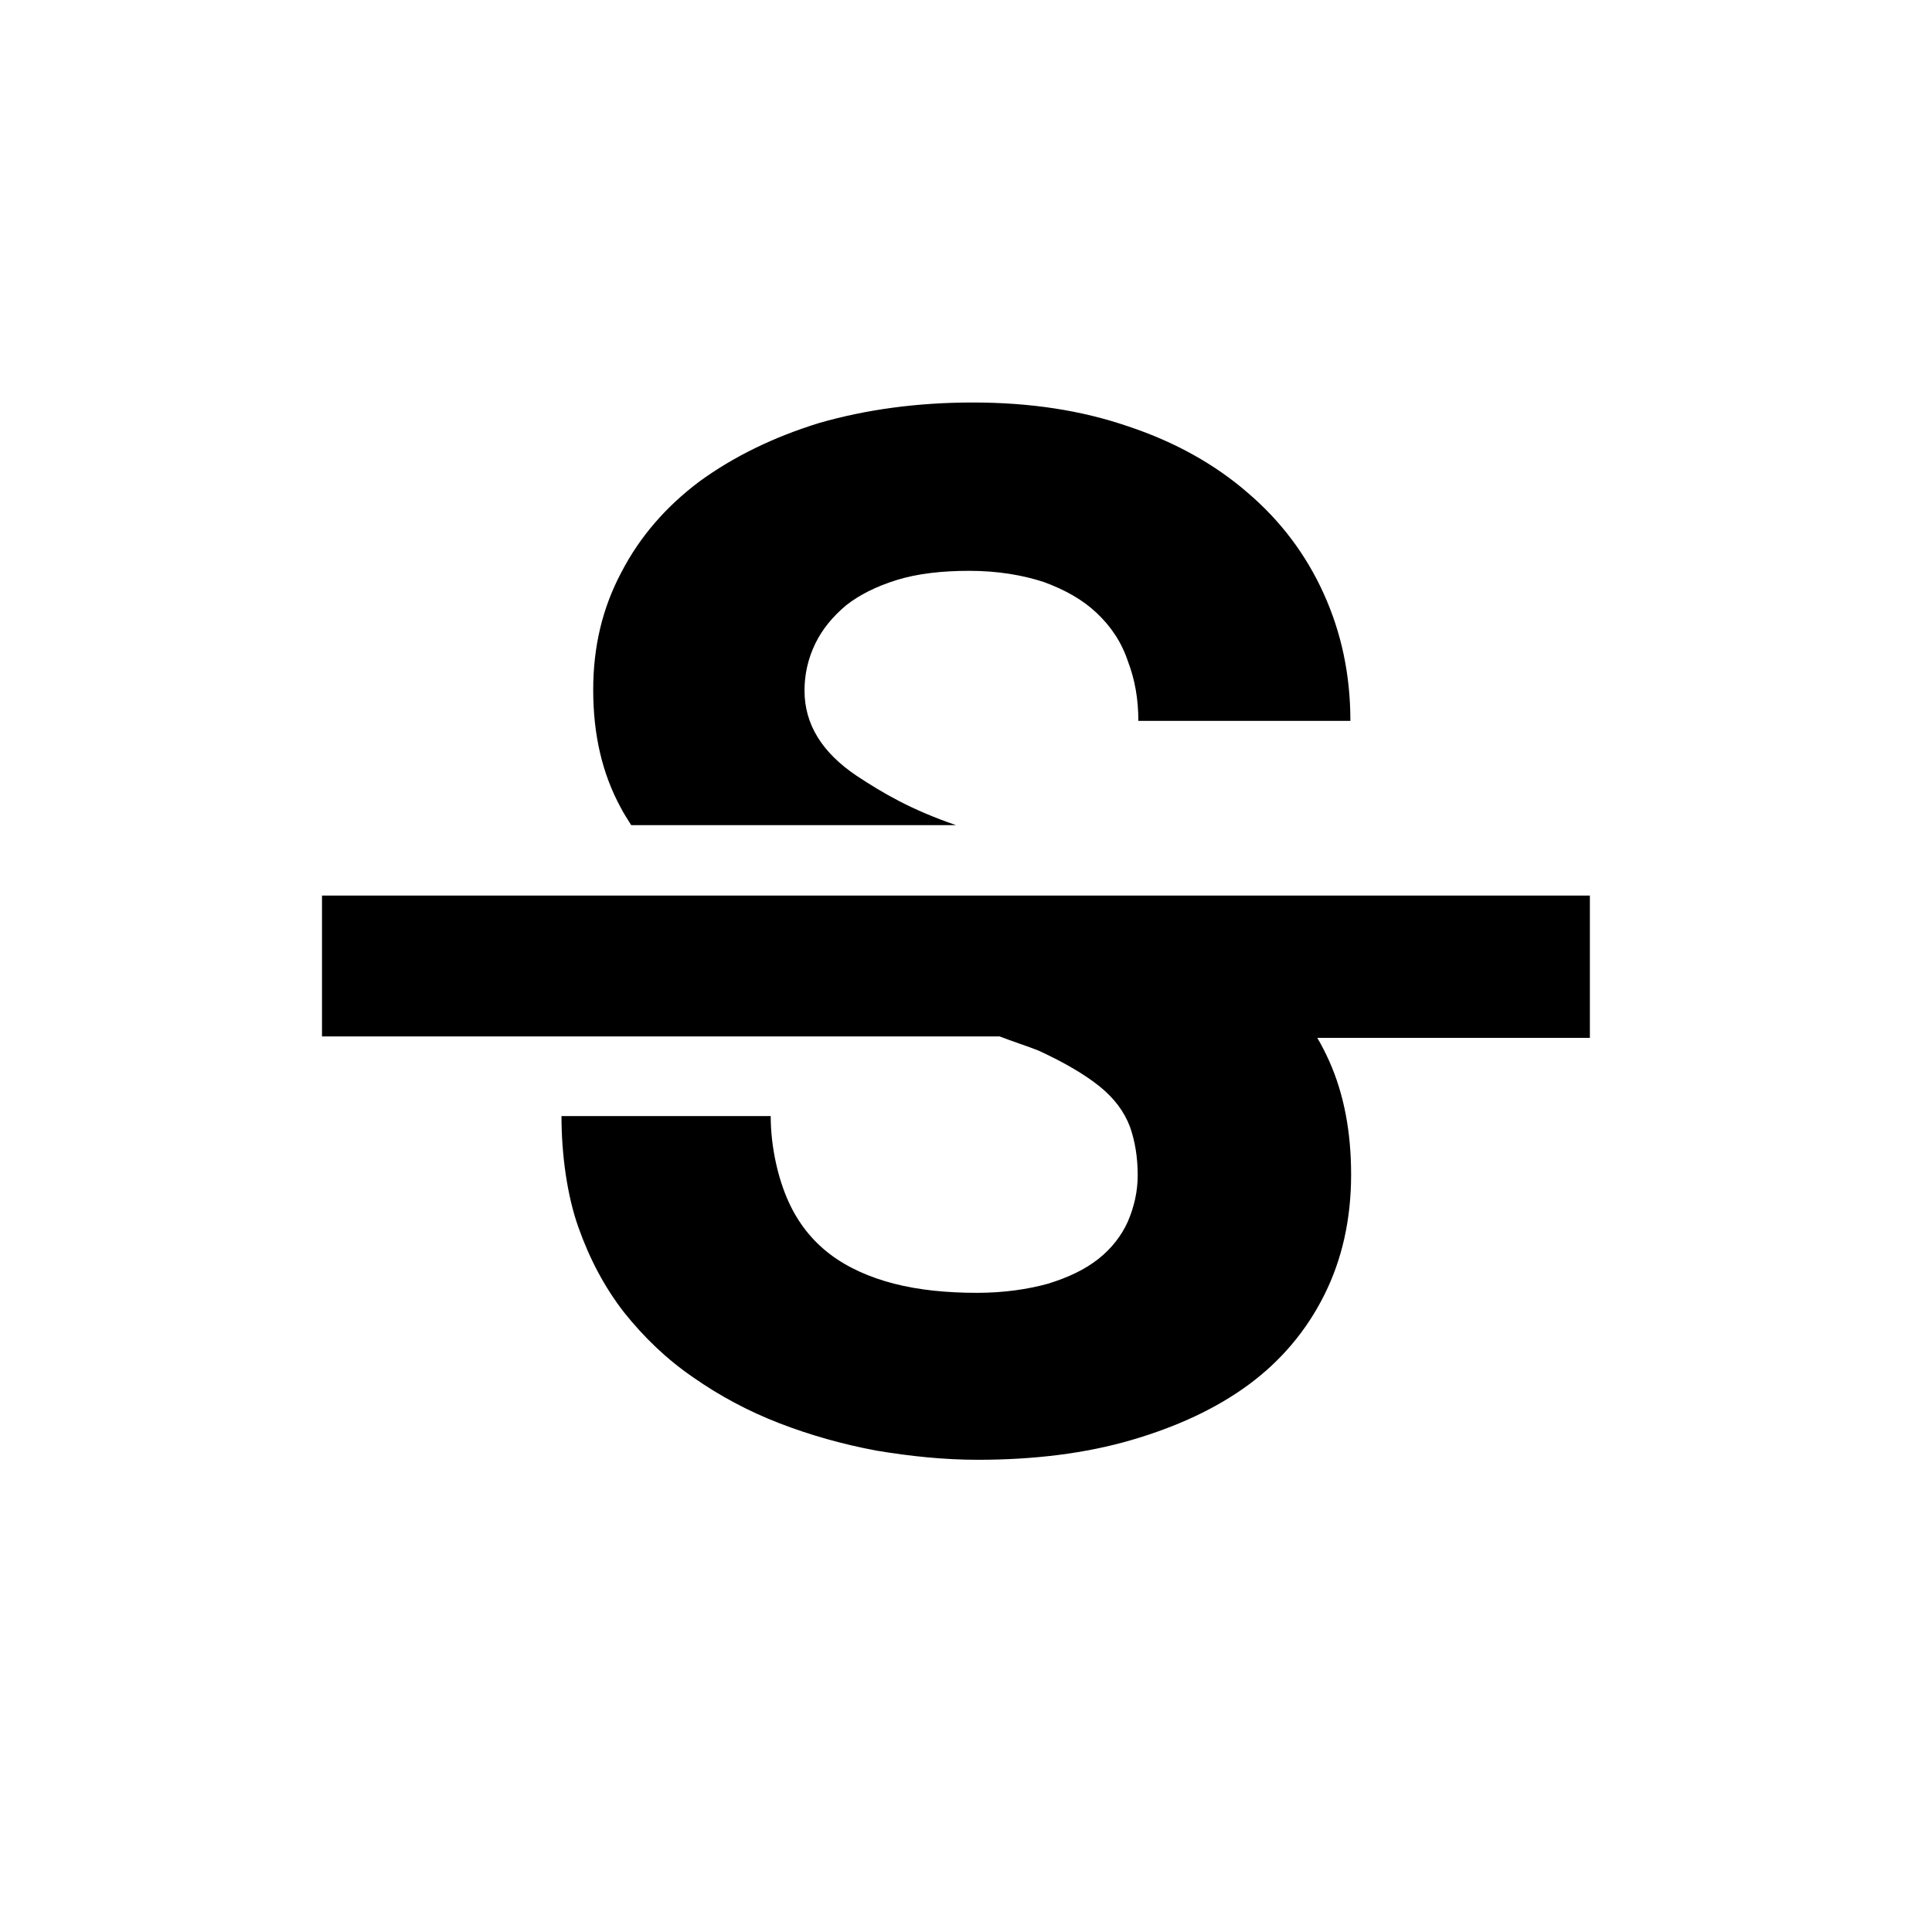
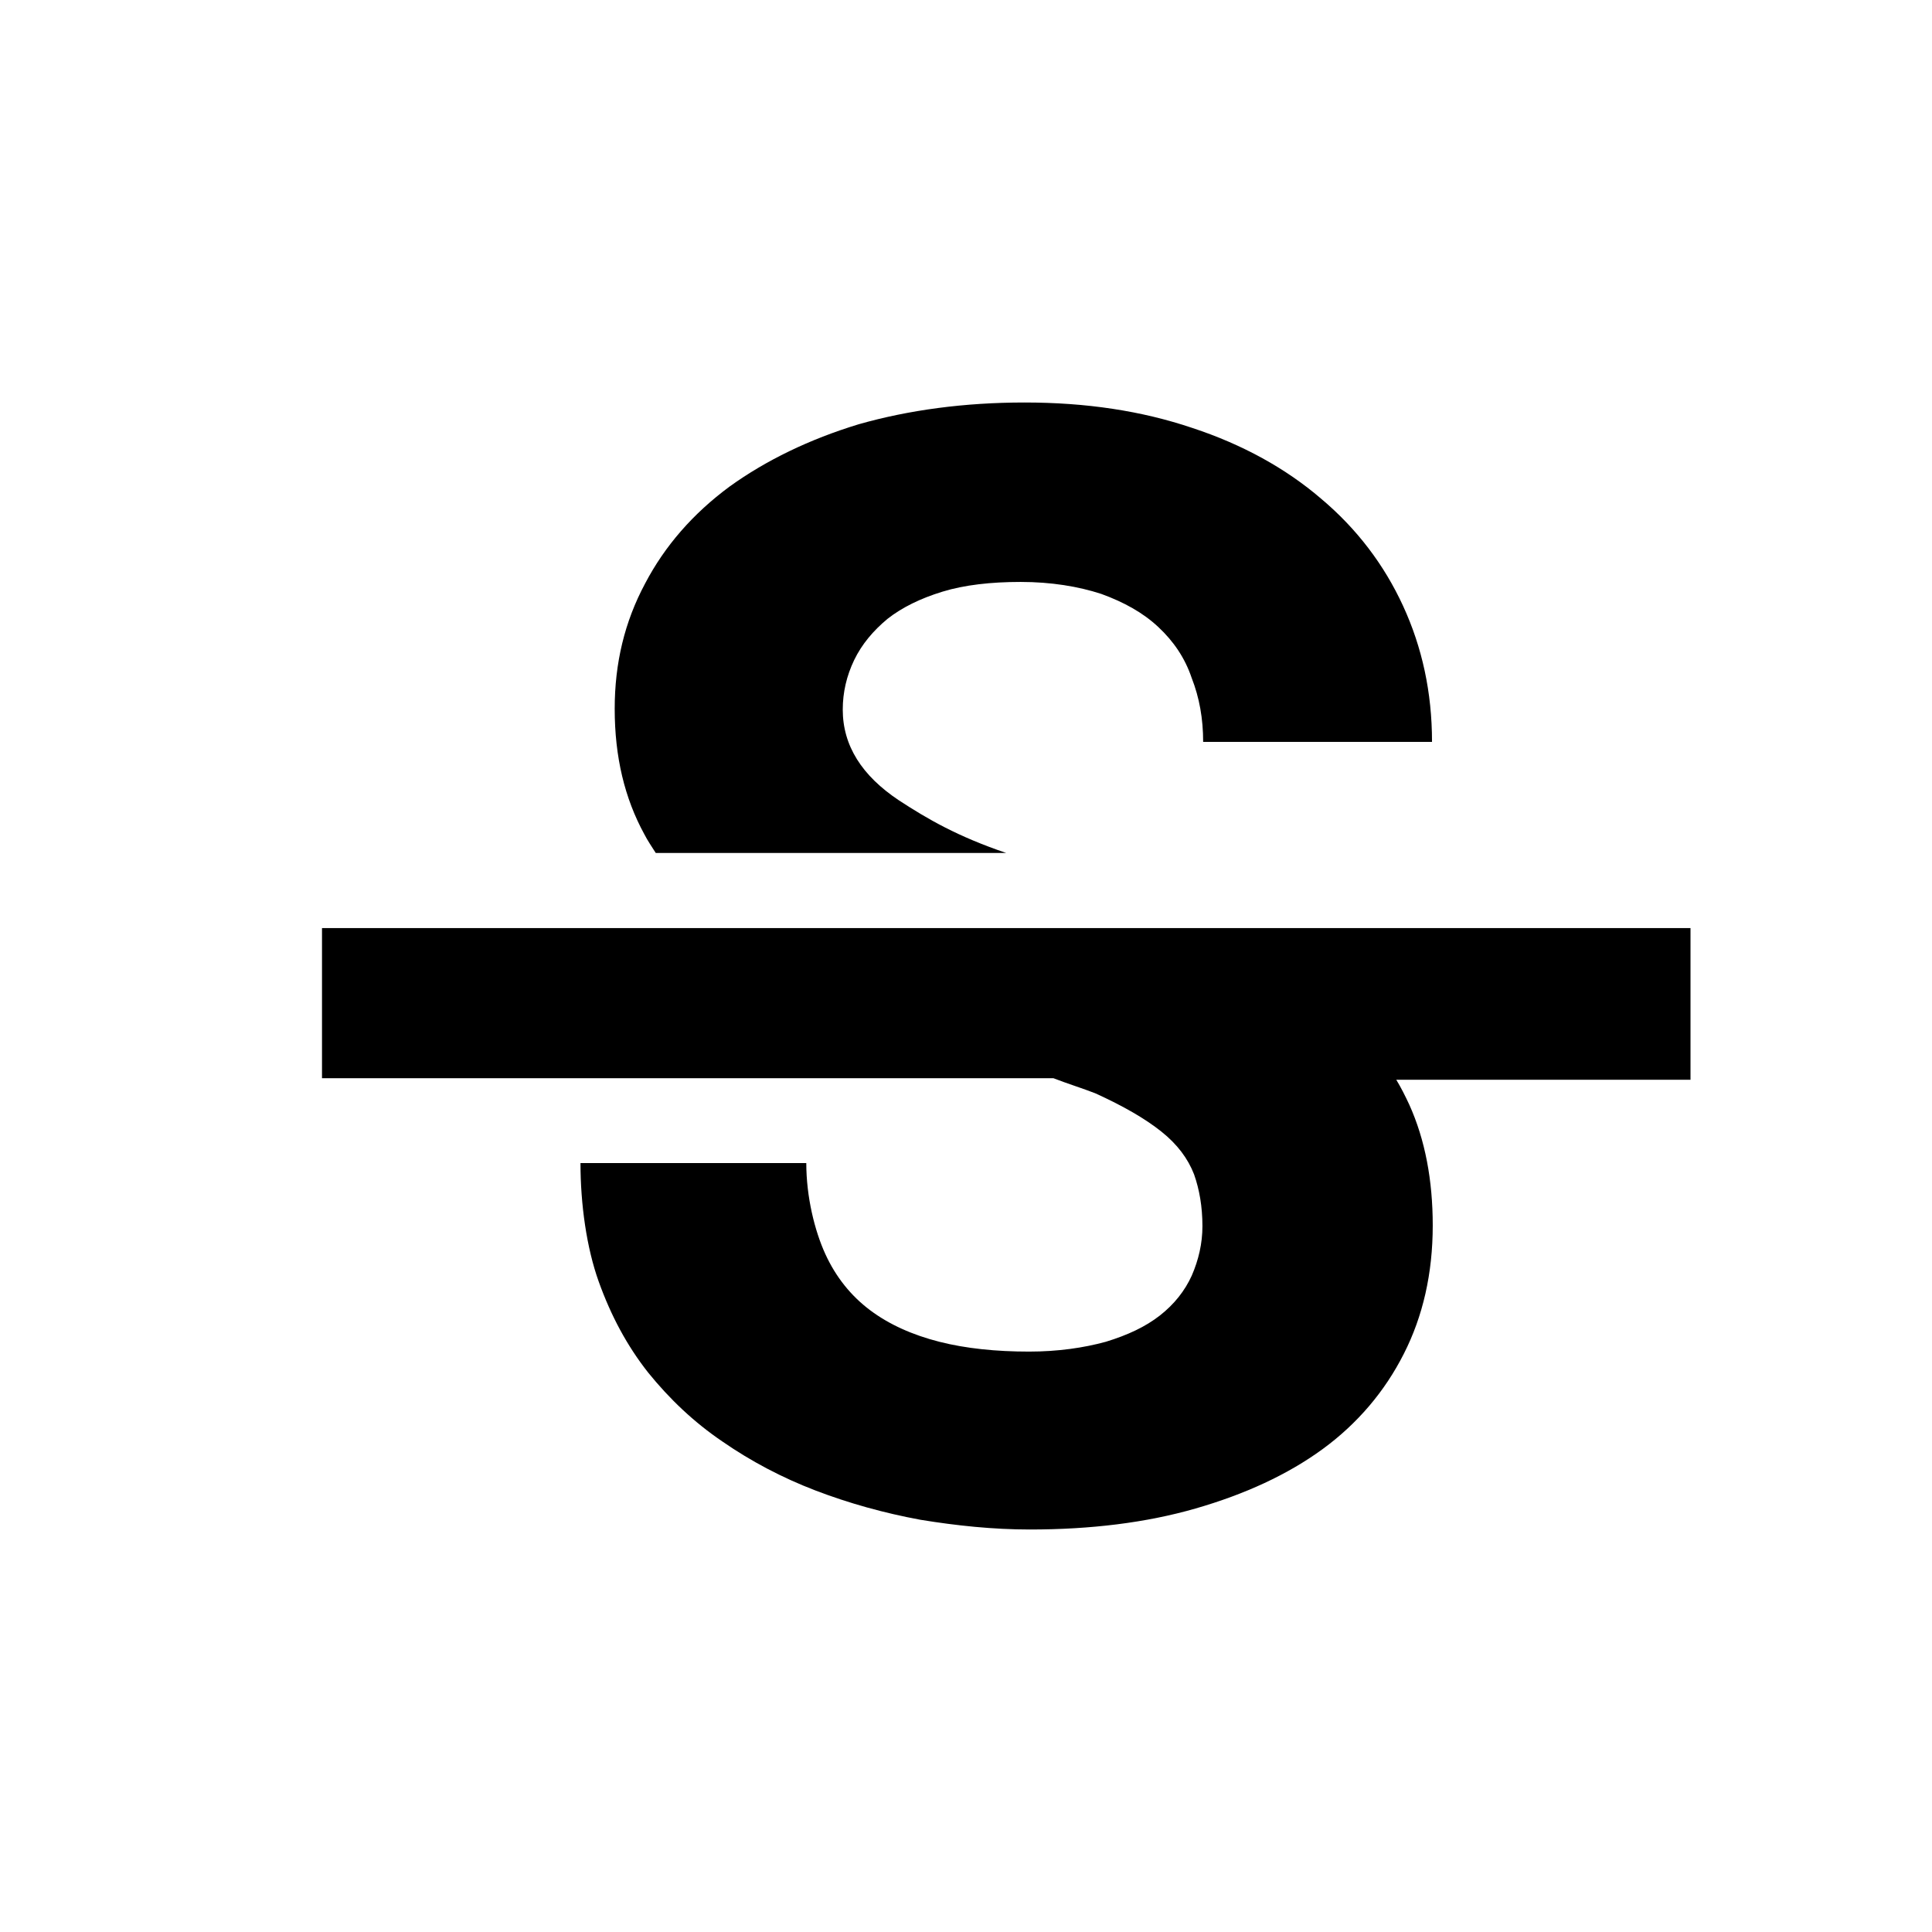
<svg xmlns="http://www.w3.org/2000/svg" width="24" height="24" viewBox="0 0 24 24">
-   <path d="M7.71 10.031C7.482 9.611 7.369 9.13 7.369 8.57C7.369 8.036 7.482 7.555 7.719 7.109C7.946 6.671 8.27 6.295 8.69 5.98C9.11 5.674 9.609 5.429 10.178 5.254C10.755 5.088 11.394 5 12.085 5C12.794 5 13.432 5.096 14.019 5.298C14.596 5.49 15.095 5.77 15.498 6.12C15.909 6.47 16.224 6.89 16.442 7.371C16.661 7.853 16.775 8.377 16.775 8.955H14.141C14.141 8.684 14.098 8.439 14.01 8.211C13.931 7.975 13.8 7.782 13.625 7.616C13.45 7.45 13.231 7.327 12.969 7.231C12.706 7.144 12.391 7.091 12.041 7.091C11.7 7.091 11.394 7.126 11.14 7.205C10.886 7.284 10.676 7.389 10.51 7.52C10.344 7.66 10.213 7.817 10.125 8.001C10.037 8.185 9.994 8.377 9.994 8.579C9.994 8.999 10.213 9.349 10.641 9.637C10.974 9.856 11.315 10.057 11.875 10.25H7.841C7.798 10.18 7.745 10.101 7.71 10.031ZM19.75 12.875V11.125H4V12.875H12.418C12.575 12.936 12.768 12.998 12.899 13.05C13.223 13.199 13.476 13.348 13.66 13.496C13.844 13.645 13.966 13.811 14.036 13.995C14.098 14.17 14.133 14.371 14.133 14.599C14.133 14.8 14.089 14.992 14.01 15.176C13.931 15.351 13.809 15.509 13.643 15.64C13.476 15.771 13.275 15.867 13.021 15.946C12.768 16.016 12.47 16.06 12.137 16.06C11.761 16.06 11.411 16.025 11.105 15.946C10.799 15.867 10.527 15.745 10.309 15.579C10.09 15.412 9.915 15.194 9.793 14.922C9.67 14.651 9.574 14.258 9.574 13.864H6.975C6.975 14.345 7.045 14.852 7.185 15.246C7.325 15.64 7.509 15.99 7.754 16.305C7.999 16.611 8.279 16.883 8.611 17.11C8.935 17.337 9.294 17.53 9.679 17.679C10.064 17.828 10.466 17.941 10.886 18.02C11.306 18.09 11.726 18.134 12.146 18.134C12.846 18.134 13.485 18.055 14.054 17.889C14.623 17.723 15.113 17.495 15.515 17.198C15.918 16.9 16.233 16.524 16.451 16.086C16.67 15.649 16.784 15.15 16.784 14.59C16.784 14.065 16.696 13.592 16.512 13.181C16.469 13.085 16.416 12.98 16.364 12.893H19.75V12.875Z" />
+   <path d="M8.004 10.363C7.759 9.915 7.636 9.402 7.636 8.805C7.636 8.237 7.759 7.724 8.014 7.248C8.259 6.781 8.609 6.38 9.062 6.045C9.516 5.718 10.054 5.457 10.668 5.27C11.291 5.093 11.981 5 12.727 5C13.492 5 14.181 5.103 14.814 5.317C15.437 5.522 15.976 5.821 16.41 6.194C16.854 6.567 17.194 7.015 17.43 7.528C17.666 8.041 17.789 8.6 17.789 9.216H14.946C14.946 8.927 14.899 8.666 14.804 8.423C14.719 8.171 14.578 7.966 14.389 7.789C14.2 7.612 13.964 7.481 13.681 7.378C13.397 7.285 13.057 7.229 12.679 7.229C12.311 7.229 11.981 7.266 11.707 7.35C11.433 7.434 11.206 7.546 11.027 7.686C10.847 7.835 10.706 8.003 10.611 8.199C10.517 8.395 10.469 8.6 10.469 8.815C10.469 9.262 10.706 9.636 11.168 9.943C11.527 10.177 11.896 10.391 12.5 10.596H8.146C8.099 10.522 8.042 10.438 8.004 10.363ZM21 13.394V11.529H4V13.394H13.086C13.256 13.46 13.463 13.525 13.605 13.581C13.954 13.739 14.228 13.898 14.427 14.057C14.625 14.215 14.757 14.392 14.833 14.588C14.899 14.775 14.937 14.989 14.937 15.232C14.937 15.446 14.889 15.652 14.804 15.847C14.719 16.034 14.587 16.202 14.408 16.342C14.228 16.482 14.011 16.584 13.737 16.668C13.463 16.743 13.142 16.79 12.783 16.79C12.377 16.79 11.999 16.752 11.669 16.668C11.338 16.584 11.046 16.454 10.809 16.276C10.573 16.099 10.384 15.866 10.252 15.577C10.12 15.288 10.016 14.868 10.016 14.448H7.211C7.211 14.961 7.287 15.502 7.438 15.922C7.589 16.342 7.787 16.715 8.052 17.051C8.316 17.377 8.618 17.666 8.977 17.909C9.327 18.151 9.714 18.356 10.129 18.515C10.545 18.674 10.979 18.795 11.433 18.879C11.886 18.953 12.339 19 12.793 19C13.548 19 14.238 18.916 14.852 18.739C15.466 18.562 15.994 18.319 16.429 18.002C16.863 17.685 17.203 17.284 17.439 16.817C17.676 16.351 17.798 15.819 17.798 15.223C17.798 14.663 17.704 14.159 17.506 13.721C17.458 13.618 17.402 13.506 17.345 13.413H21V13.394Z" />
</svg>
